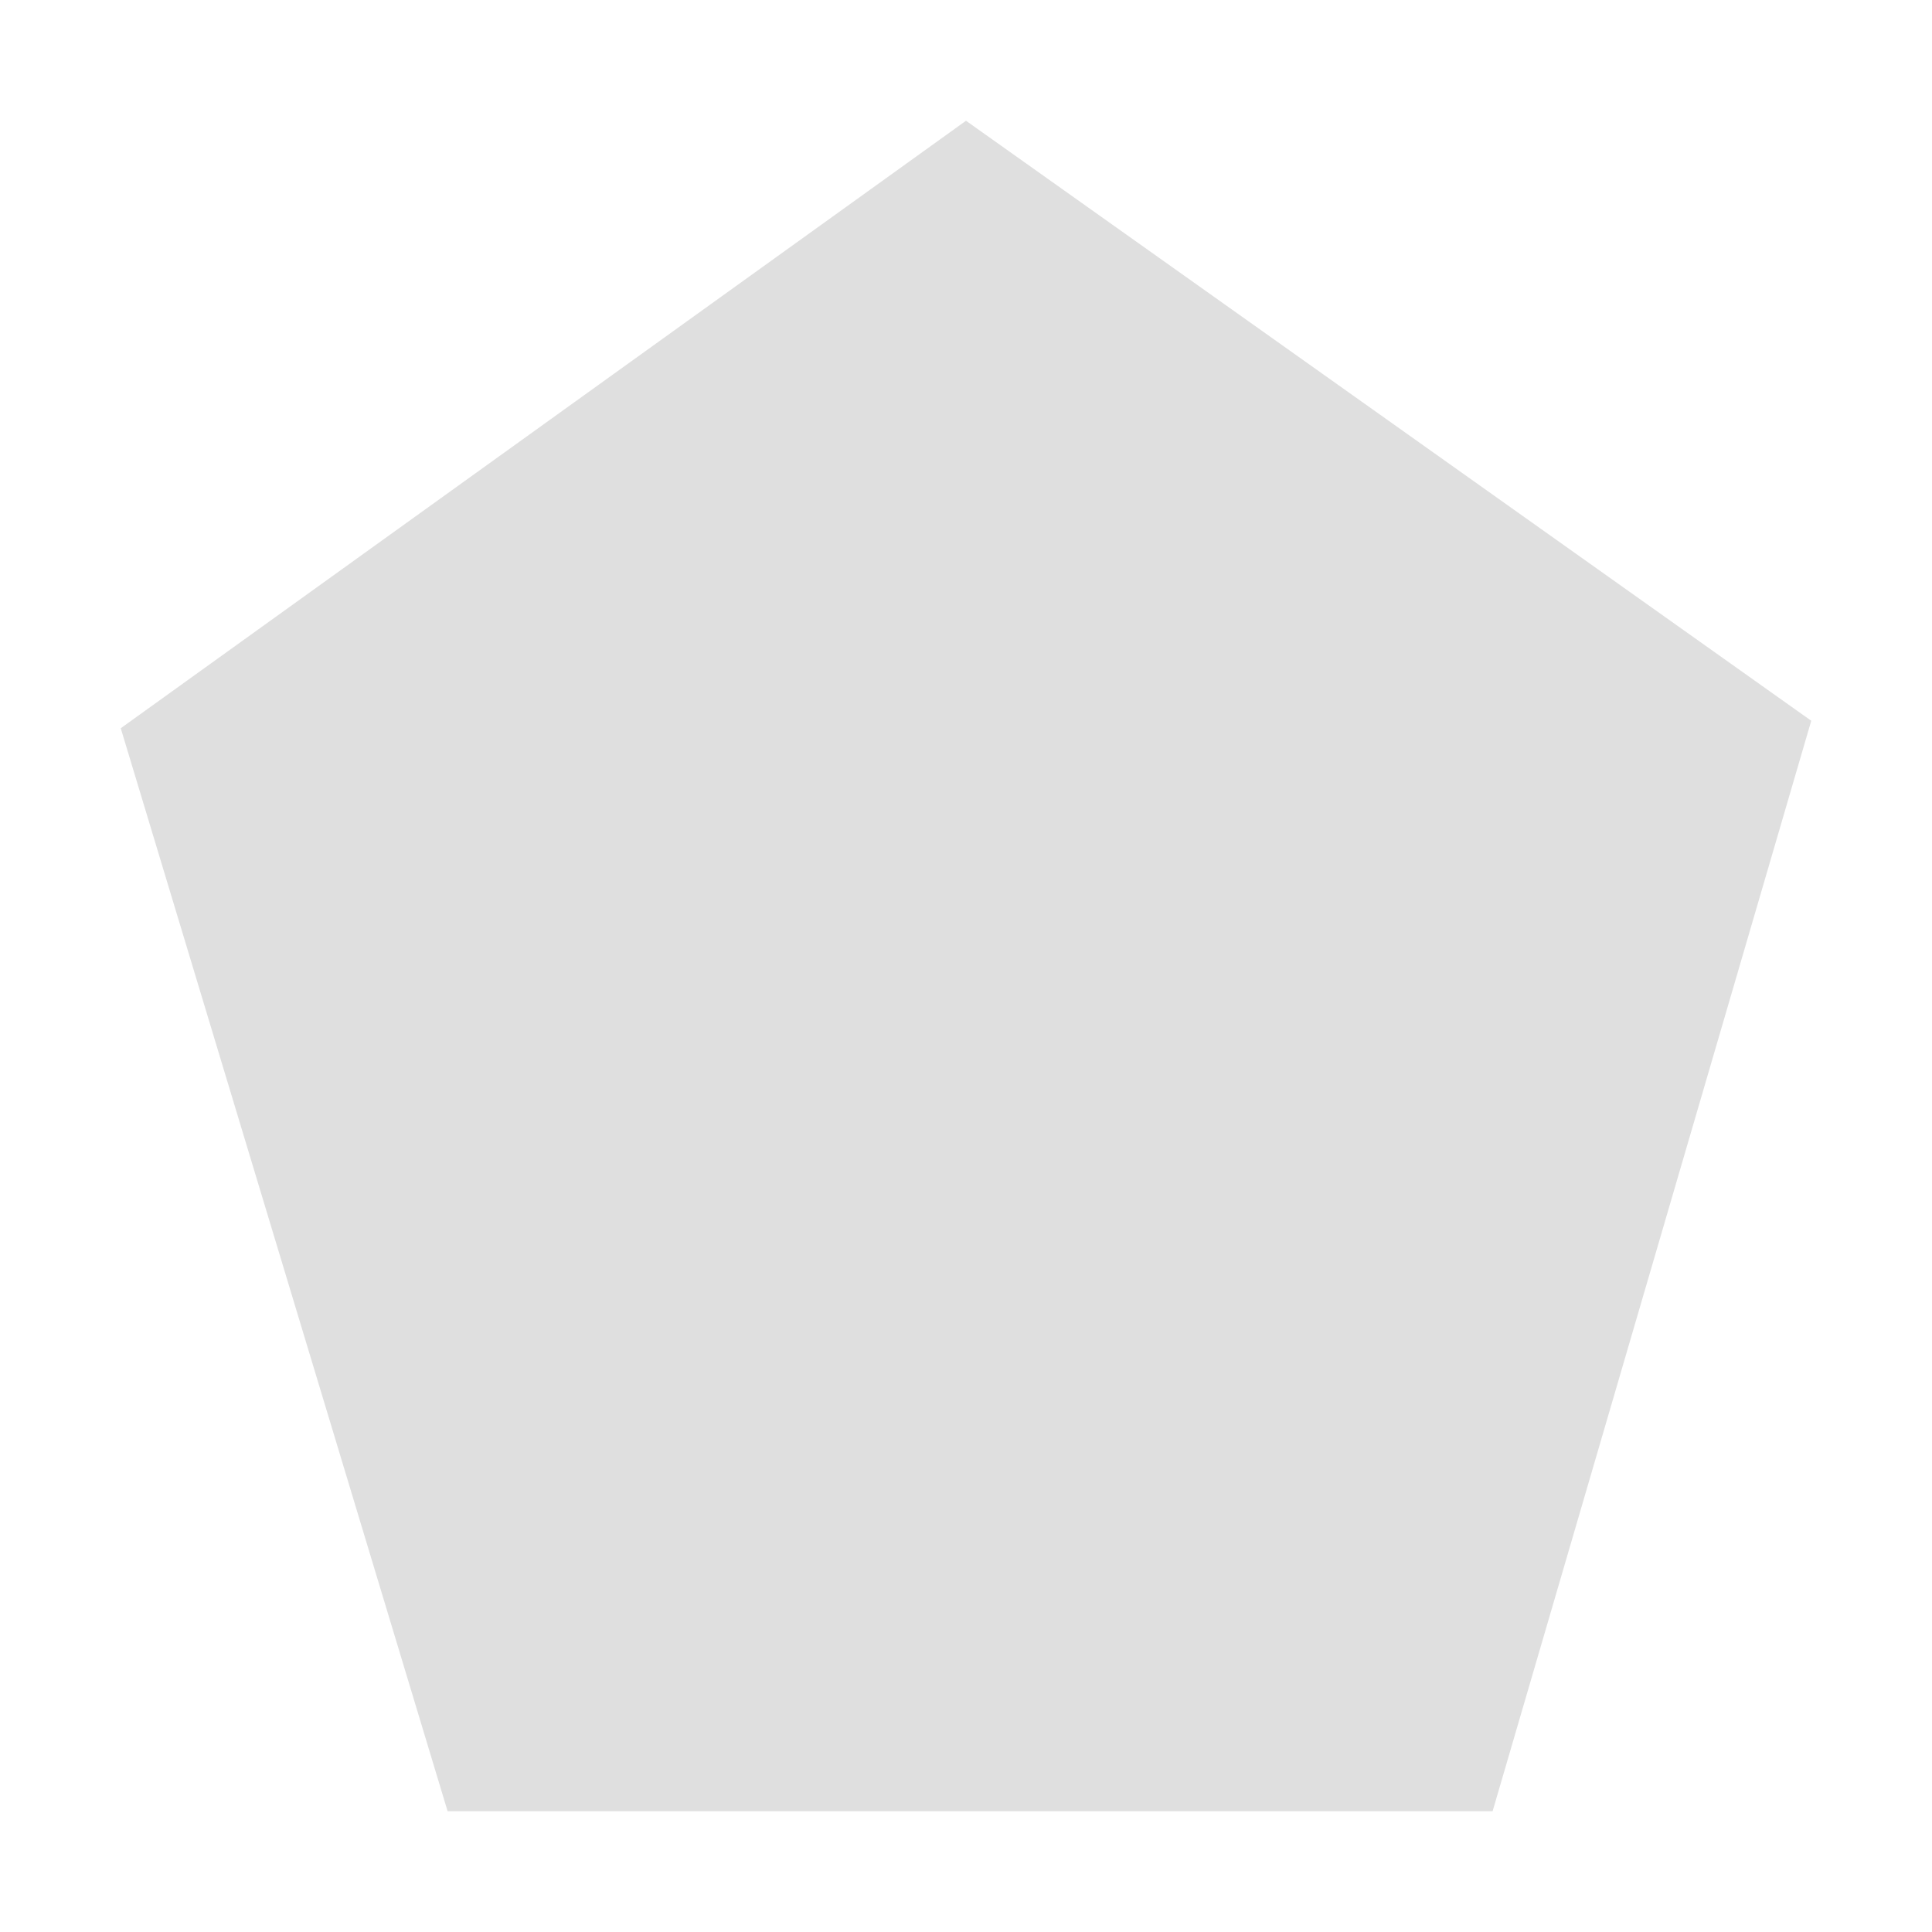
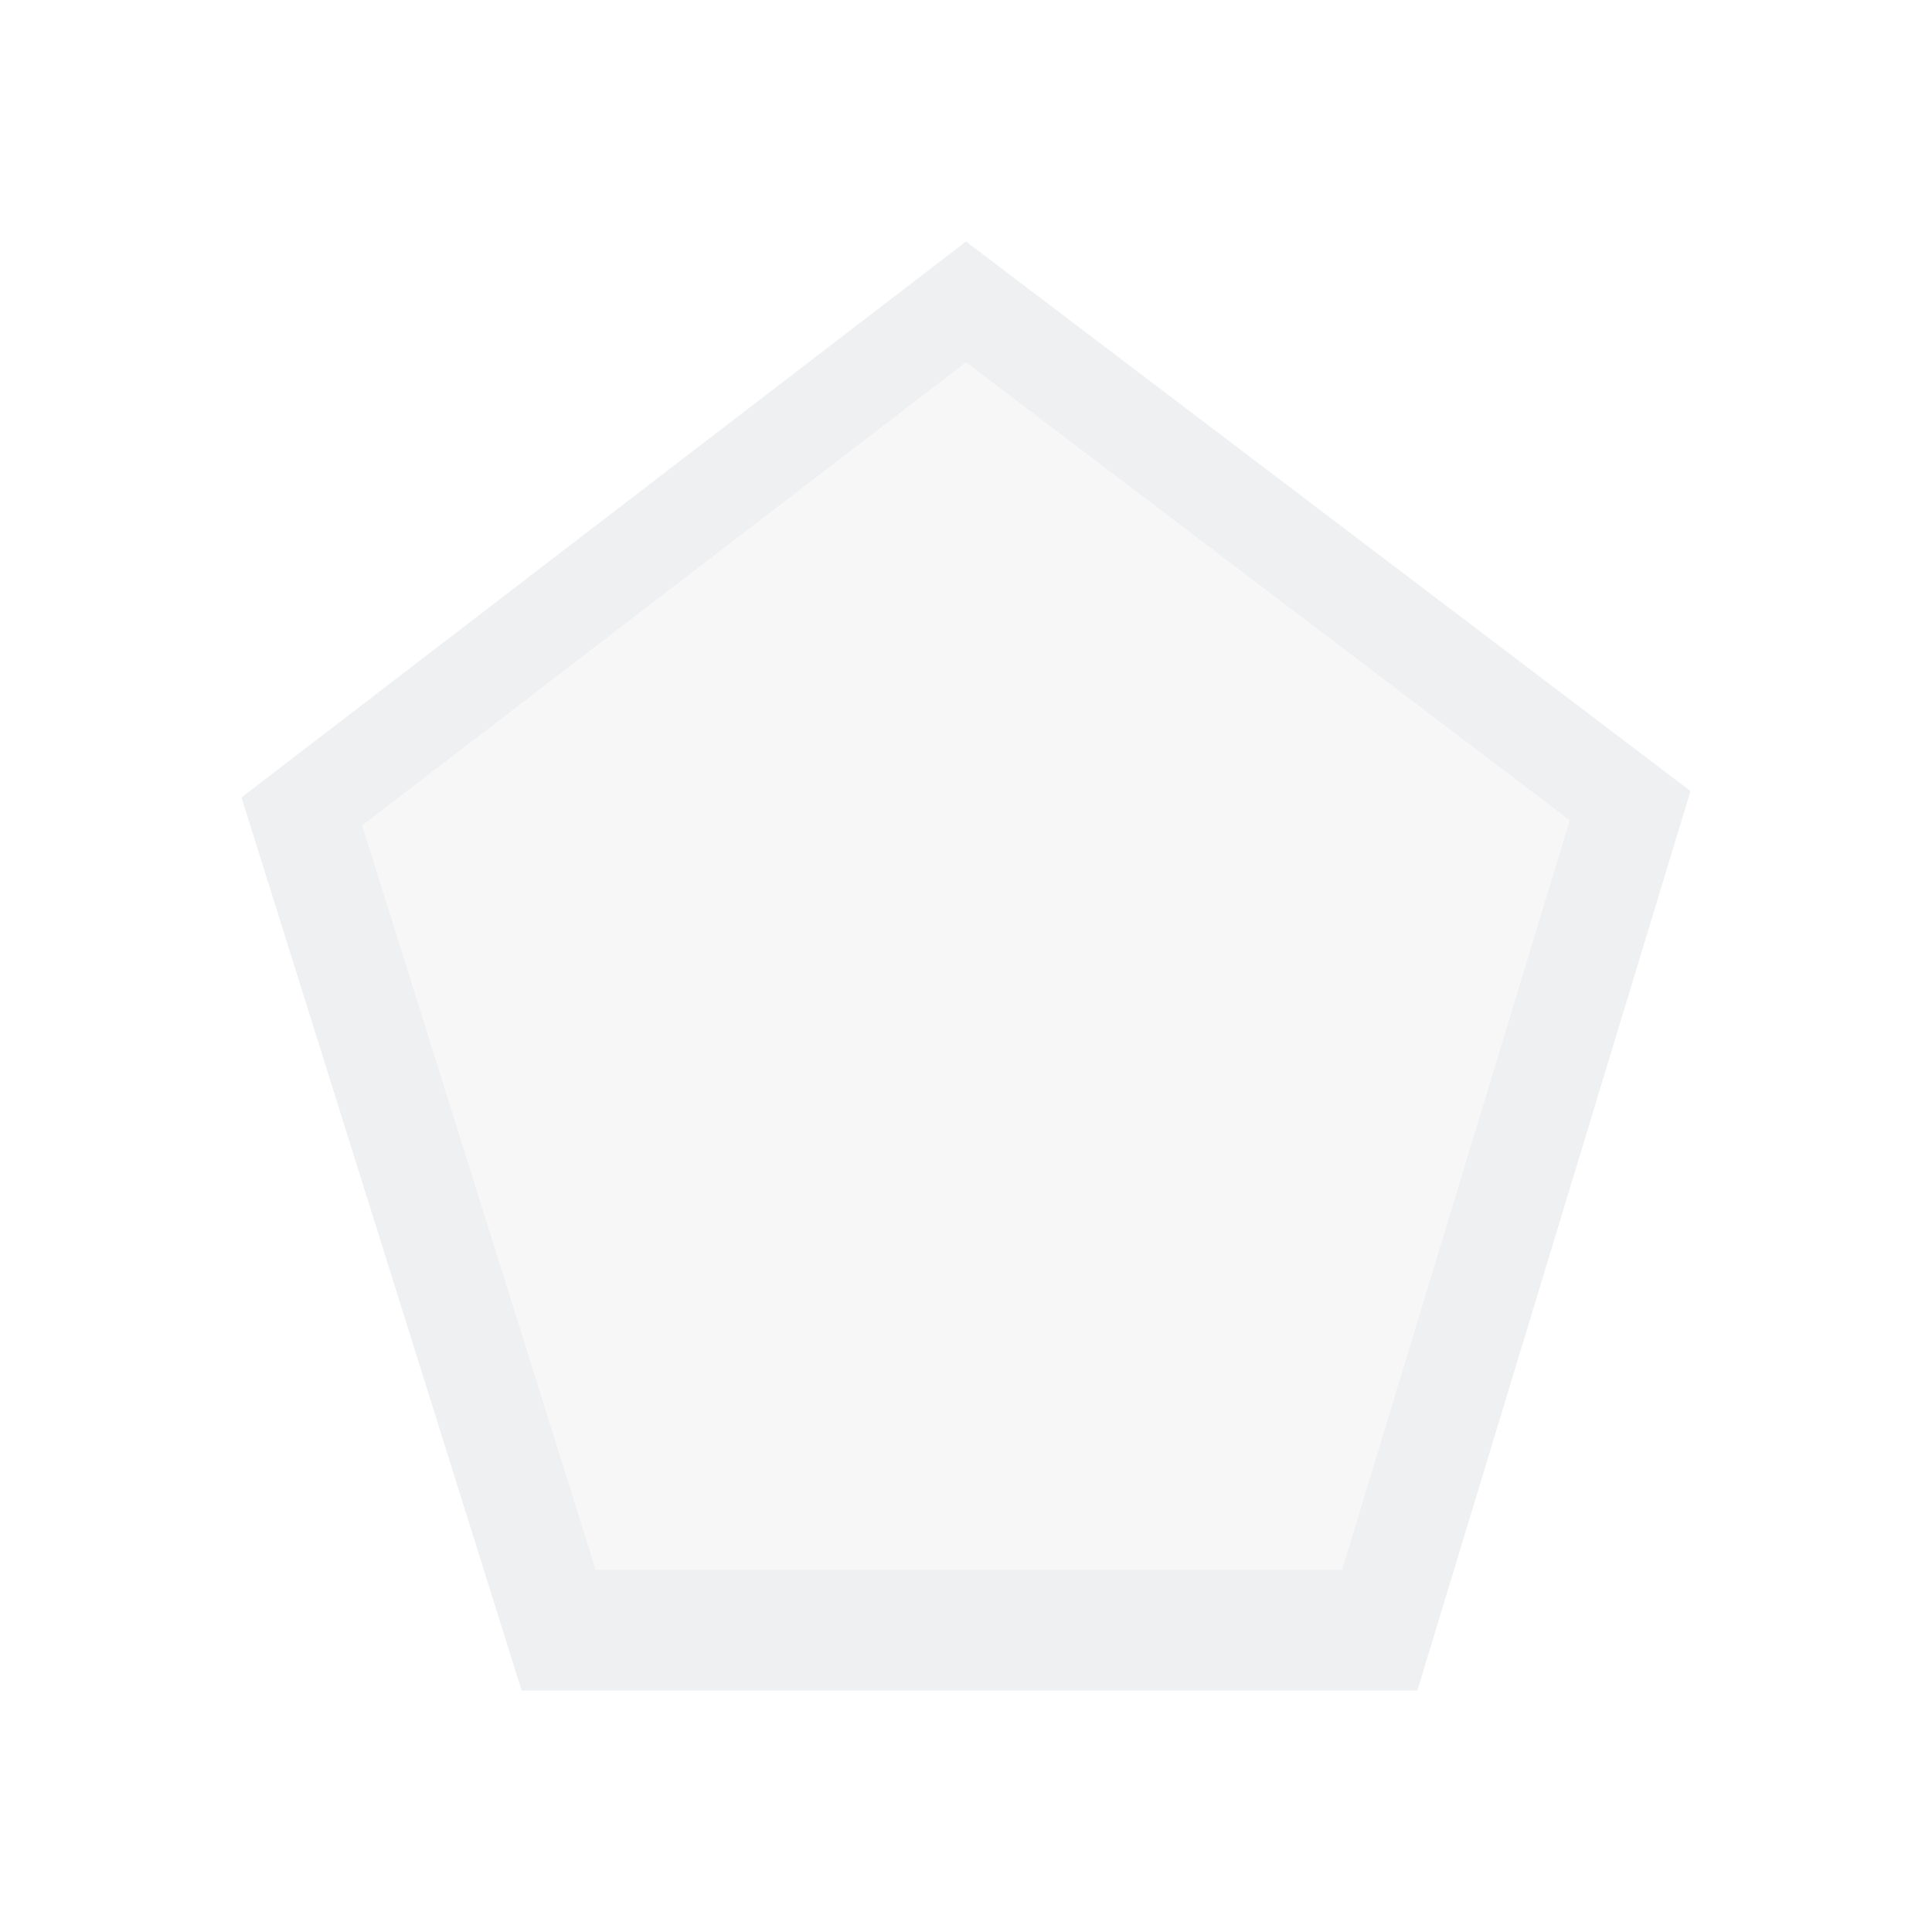
- <svg xmlns="http://www.w3.org/2000/svg" width="16" height="16" viewBox="0 0 16 16">
+ <svg xmlns="http://www.w3.org/2000/svg" version="1.1" viewBox="0 0 16 16">
  <defs>
-     <style id="current-color-scheme" type="text/css">
-    .ColorScheme-Text { color:#dfdfdf; } .ColorScheme-Highlight { color:#5294e2; }
-   </style>
+     <style type="text/css" id="current-color-scheme">.ColorScheme-Text {
+         color:#eff0f1;
+       }</style>
  </defs>
-   <path style="fill:currentColor" class="ColorScheme-Text" d="M 8 1 L 1 6.031 L 3.707 15 L 12.361 15 L 15 5.969 L 8 1 z" />
+   <path class="ColorScheme-Text" d="m8 2-6 4.604 2.32 7.396h7.418l2.262-7.449zm0 1 5 3.793-1.885 6.207h-6.182l-1.934-6.164z" fill="currentColor" />
+   <path d="m4.591 13.531c-0.061-0.102-2.089-6.547-2.089-6.637 1.413e-4 -0.048 1.227-1.019 2.727-2.157 2.373-1.801 2.745-2.058 2.866-1.983 0.077 0.047 1.325 0.976 2.773 2.063l2.634 1.977-0.143 0.467c-0.079 0.257-0.545 1.777-1.036 3.378l-0.894 2.911-3.403 0.019c-1.871 0.011-3.418-0.006-3.436-0.037z" class="ColorScheme-Text" fill="currentColor" fill-opacity=".502" />
</svg>
